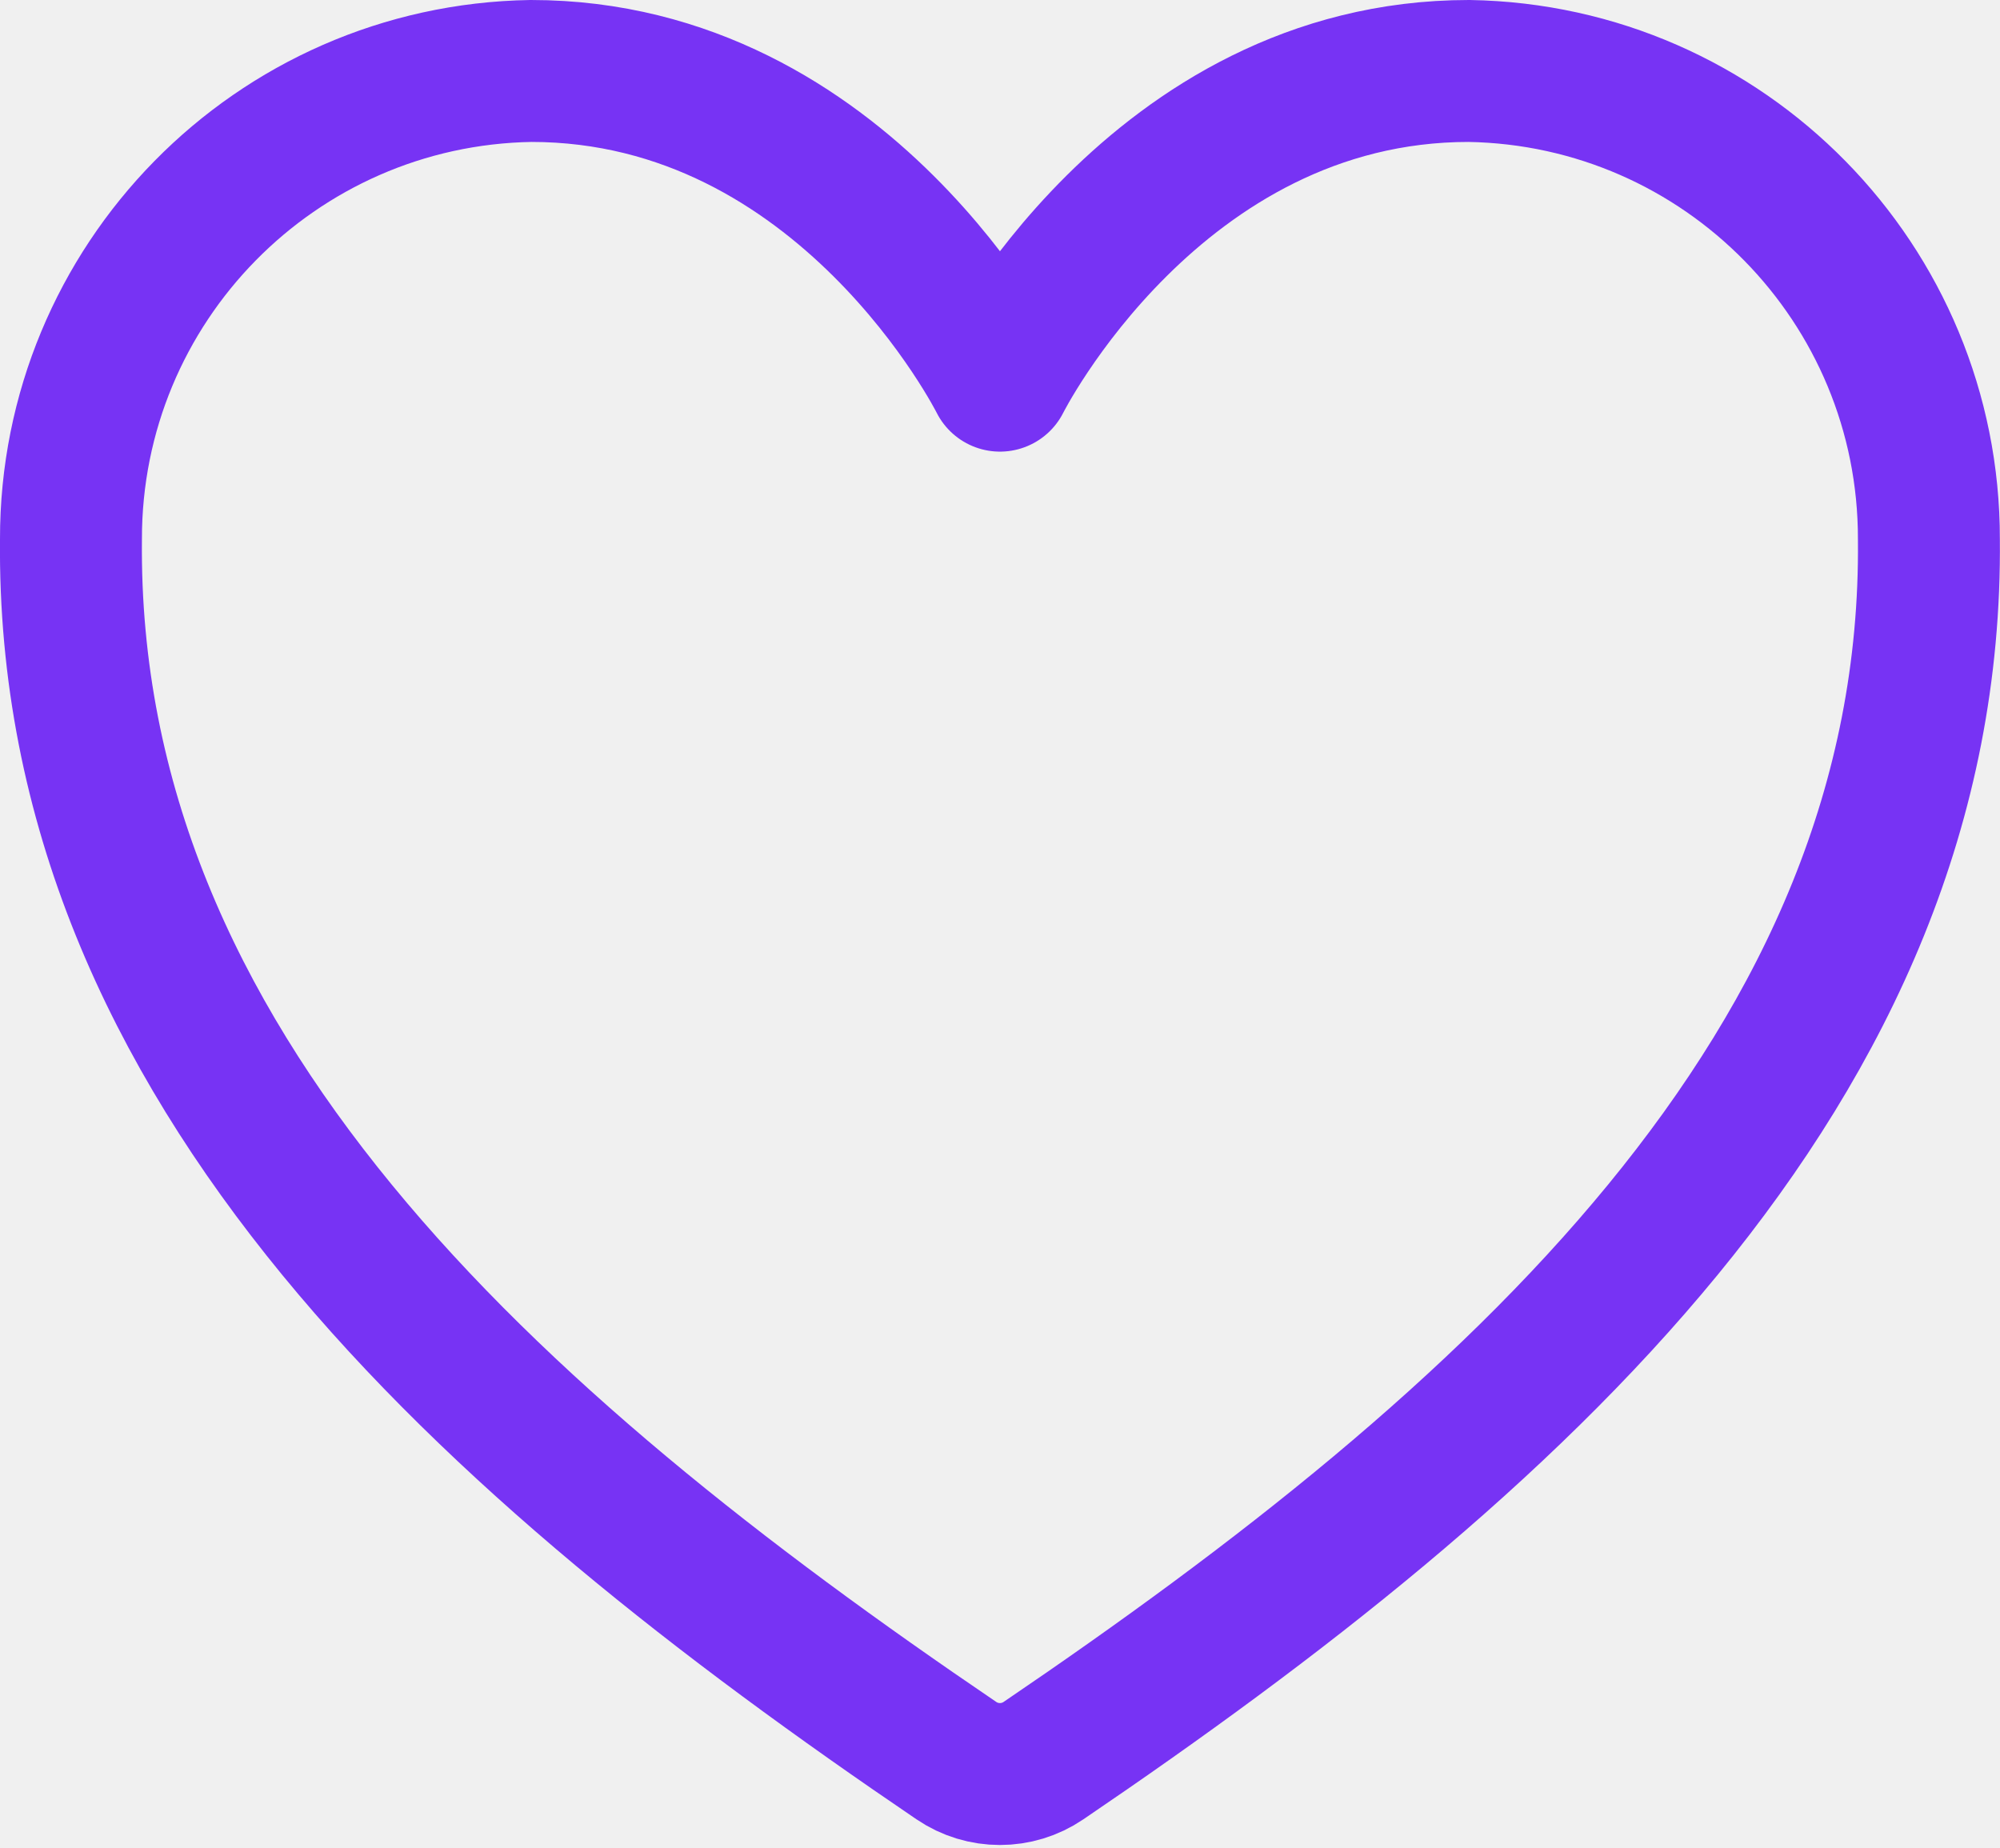
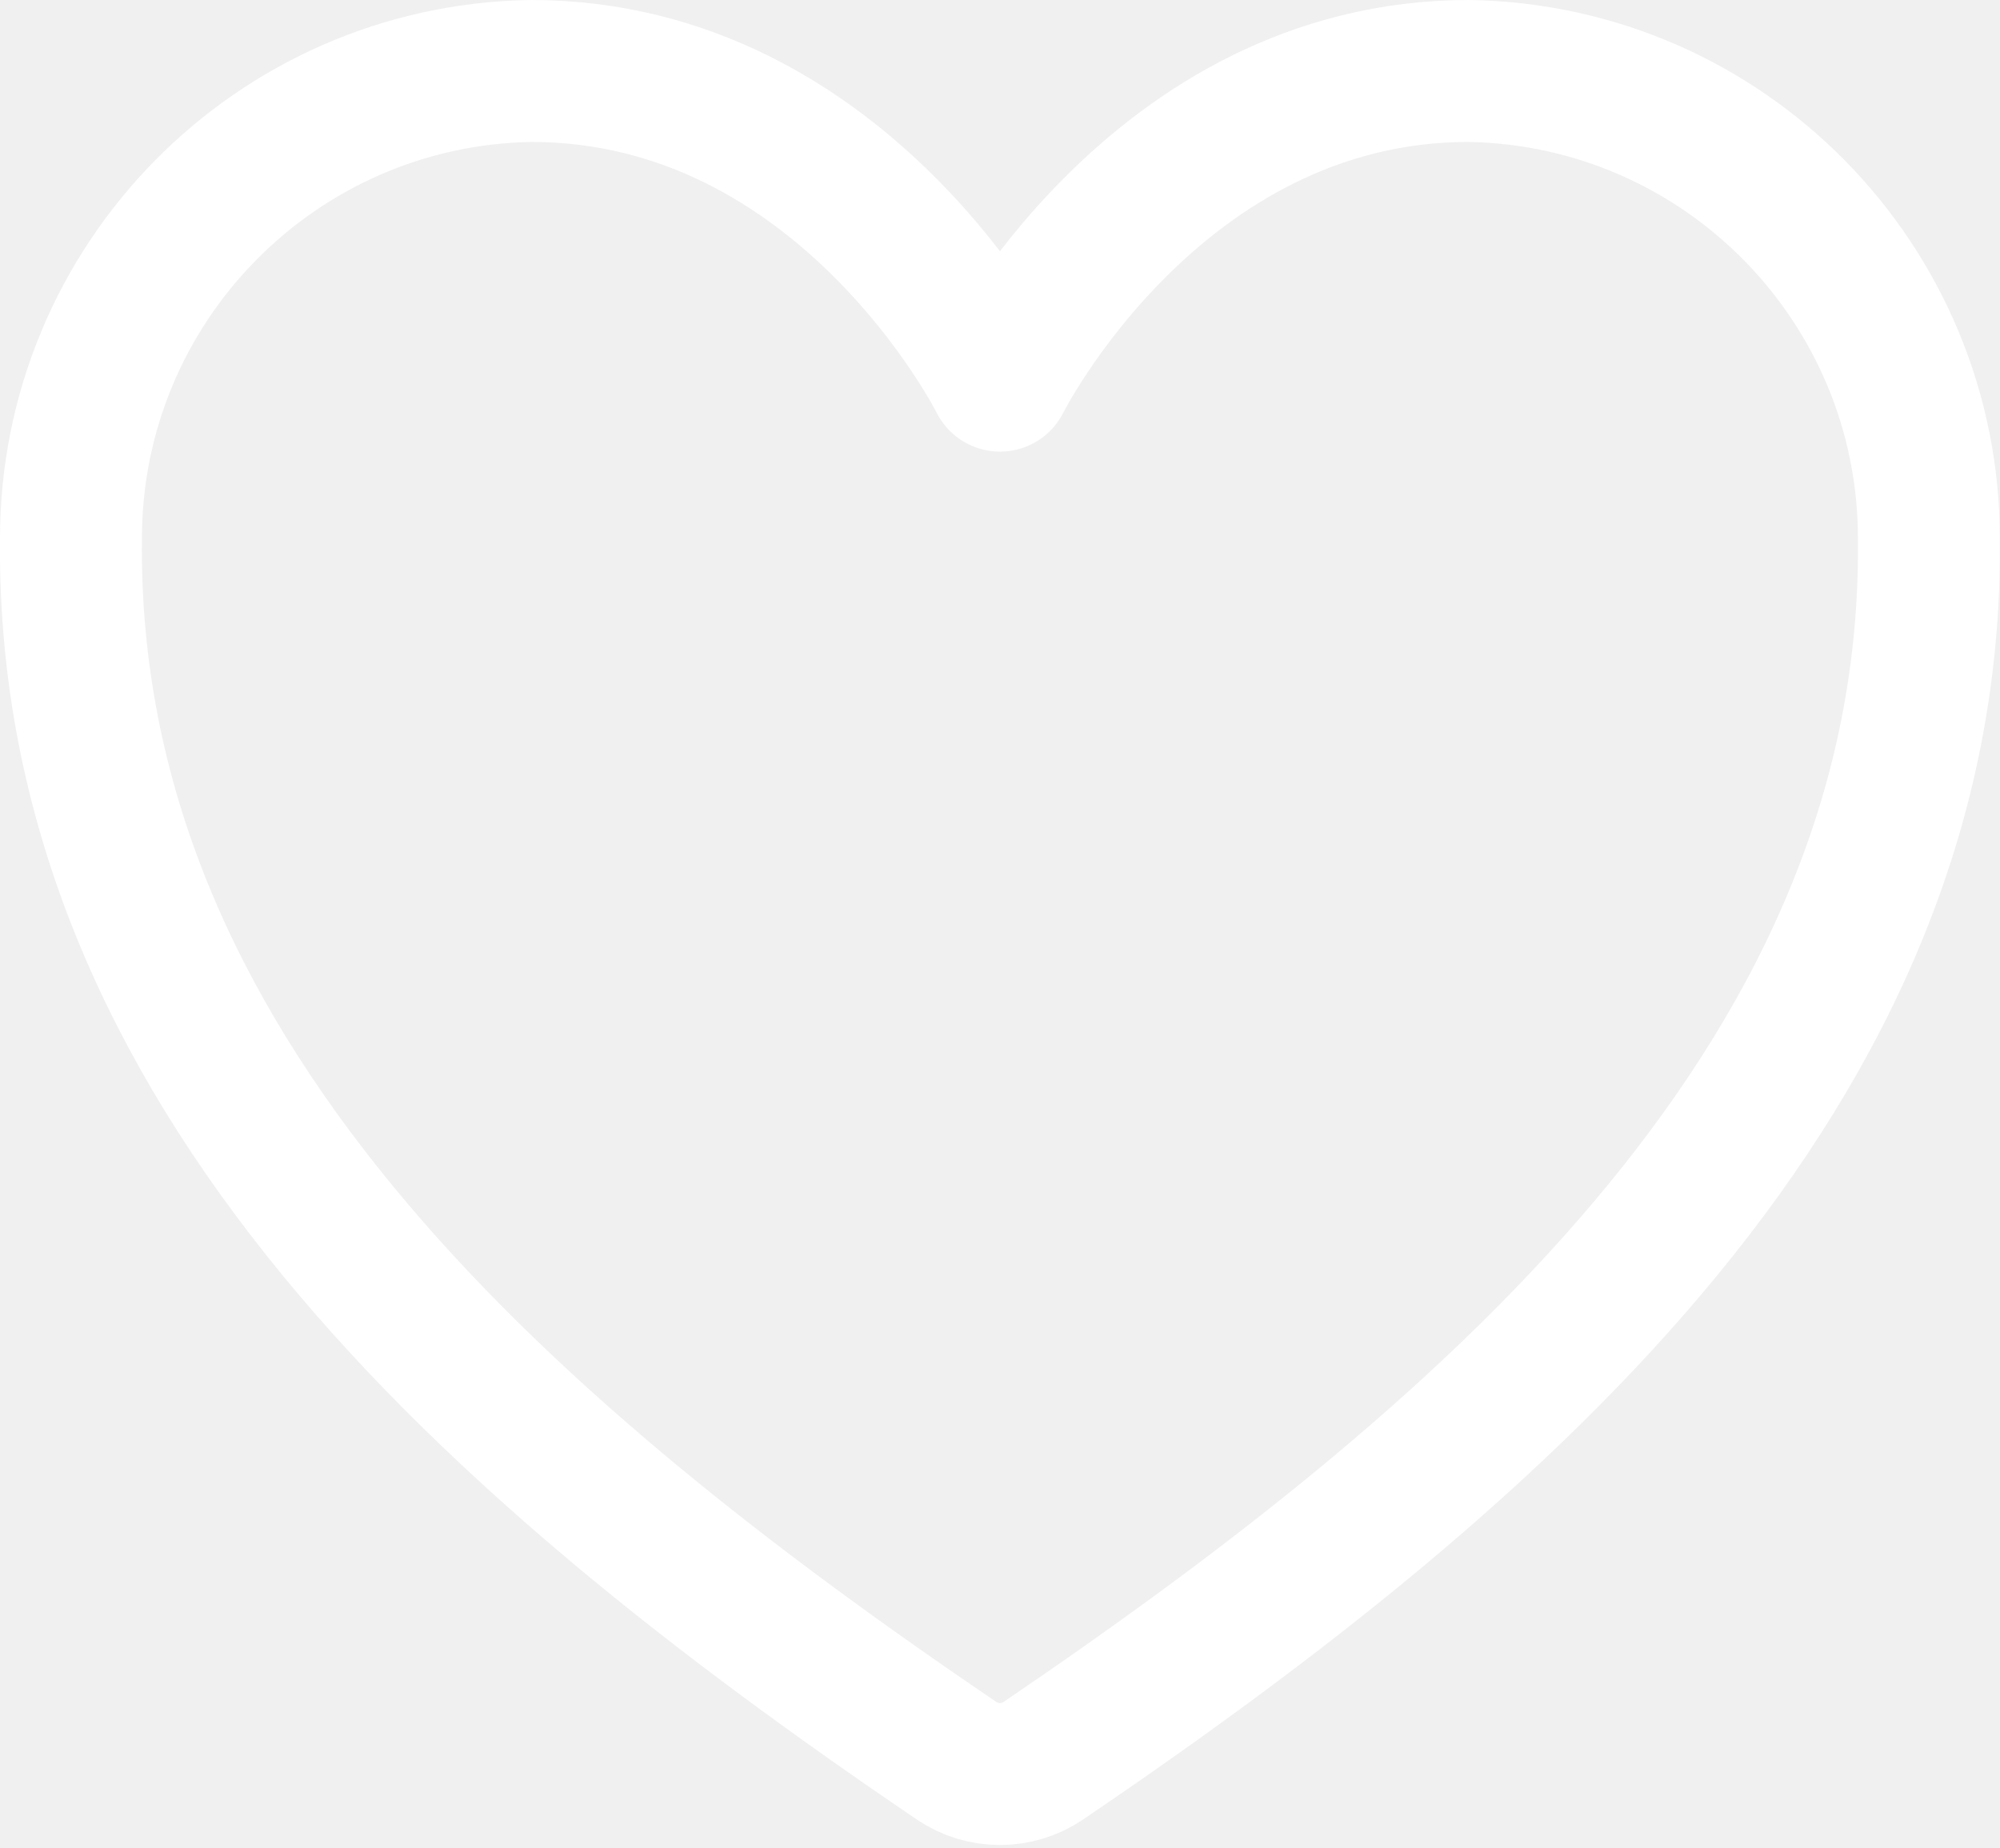
<svg xmlns="http://www.w3.org/2000/svg" width="28.183" height="26.038" viewBox="0 0 28.183 26.038">
-   <path id="heart-outline" d="M83.689,80c-4.426,0-6.608,4.364-6.608,4.364S74.9,80,70.473,80a6.59,6.59,0,0,0-6.483,6.6c-.075,7.454,5.913,12.755,12.477,17.21a1.091,1.091,0,0,0,1.227,0c6.563-4.455,12.552-9.756,12.477-17.21A6.59,6.59,0,0,0,83.689,80Z" transform="translate(-62.99 -79)" fill="rgba(0,0,0,0)" stroke="#7733f4" stroke-linecap="round" stroke-linejoin="round" stroke-width="2" />
+   <path id="heart-outline" d="M83.689,80c-4.426,0-6.608,4.364-6.608,4.364S74.9,80,70.473,80a6.59,6.59,0,0,0-6.483,6.6c-.075,7.454,5.913,12.755,12.477,17.21a1.091,1.091,0,0,0,1.227,0c6.563-4.455,12.552-9.756,12.477-17.21A6.59,6.59,0,0,0,83.689,80Z" transform="translate(-62.99 -79)" fill="rgba(0,0,0,0)" stroke="#fff" stroke-linecap="round" stroke-linejoin="round" stroke-width="2" />
</svg>
